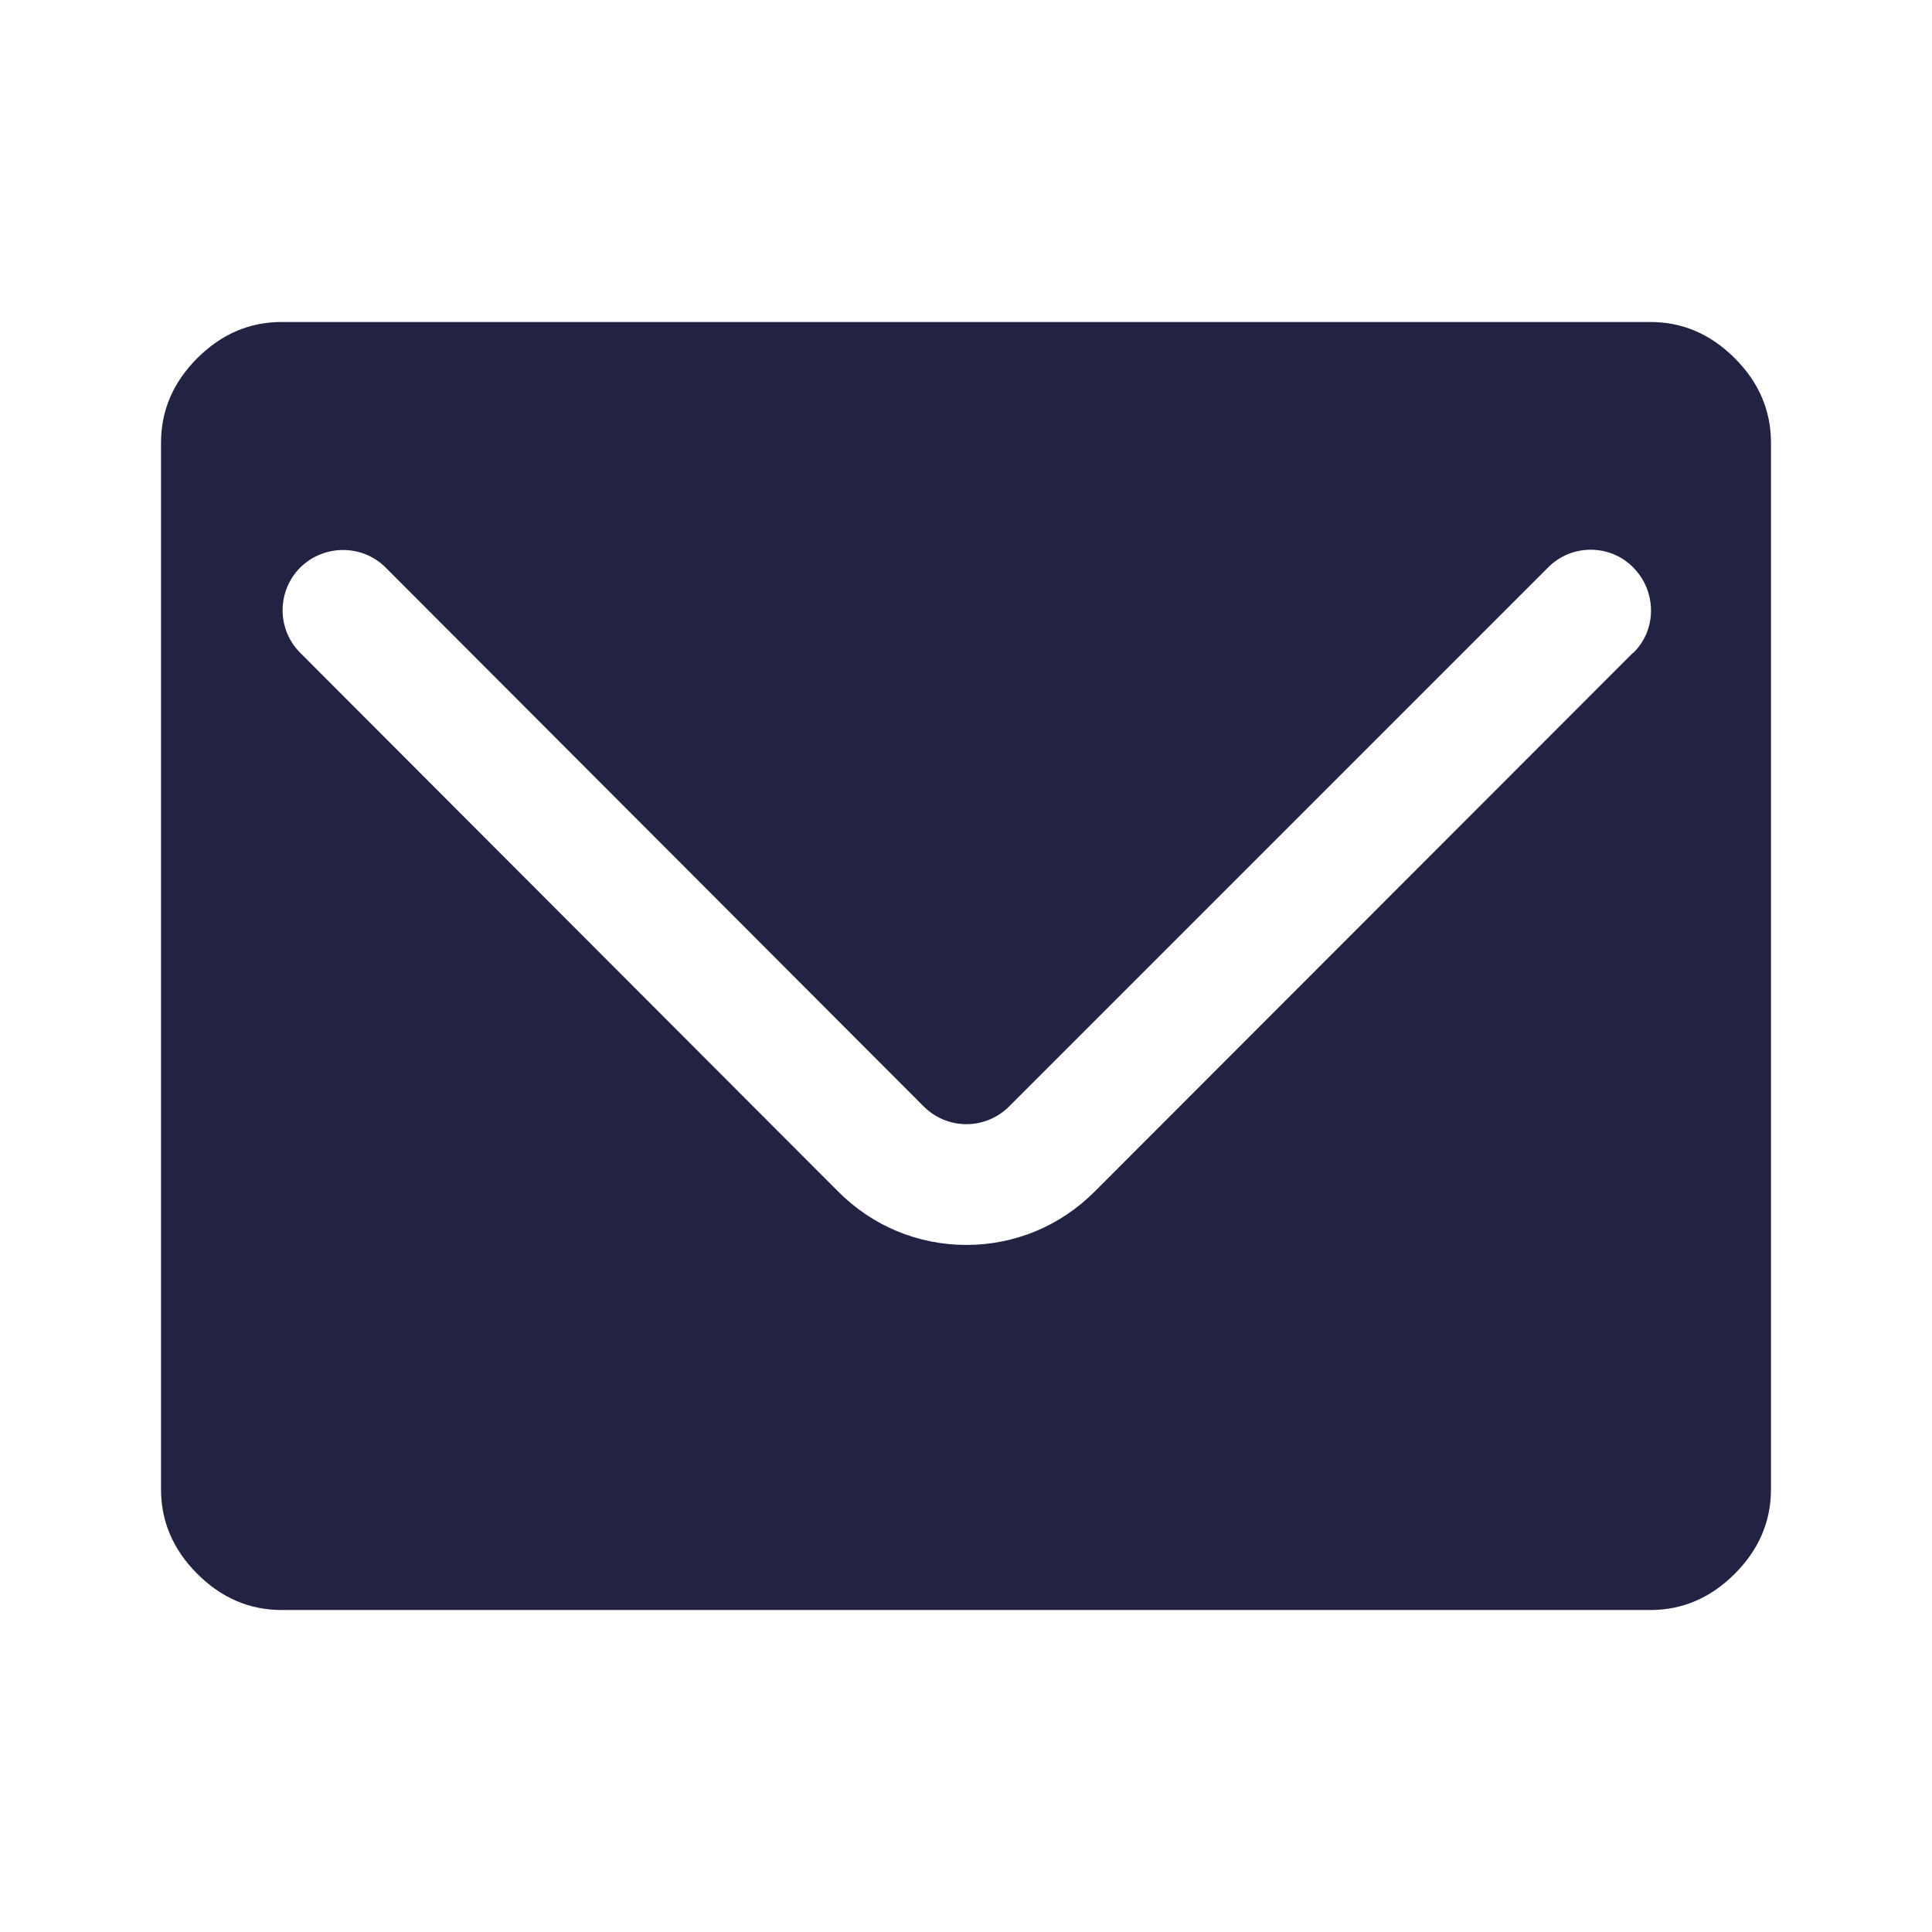
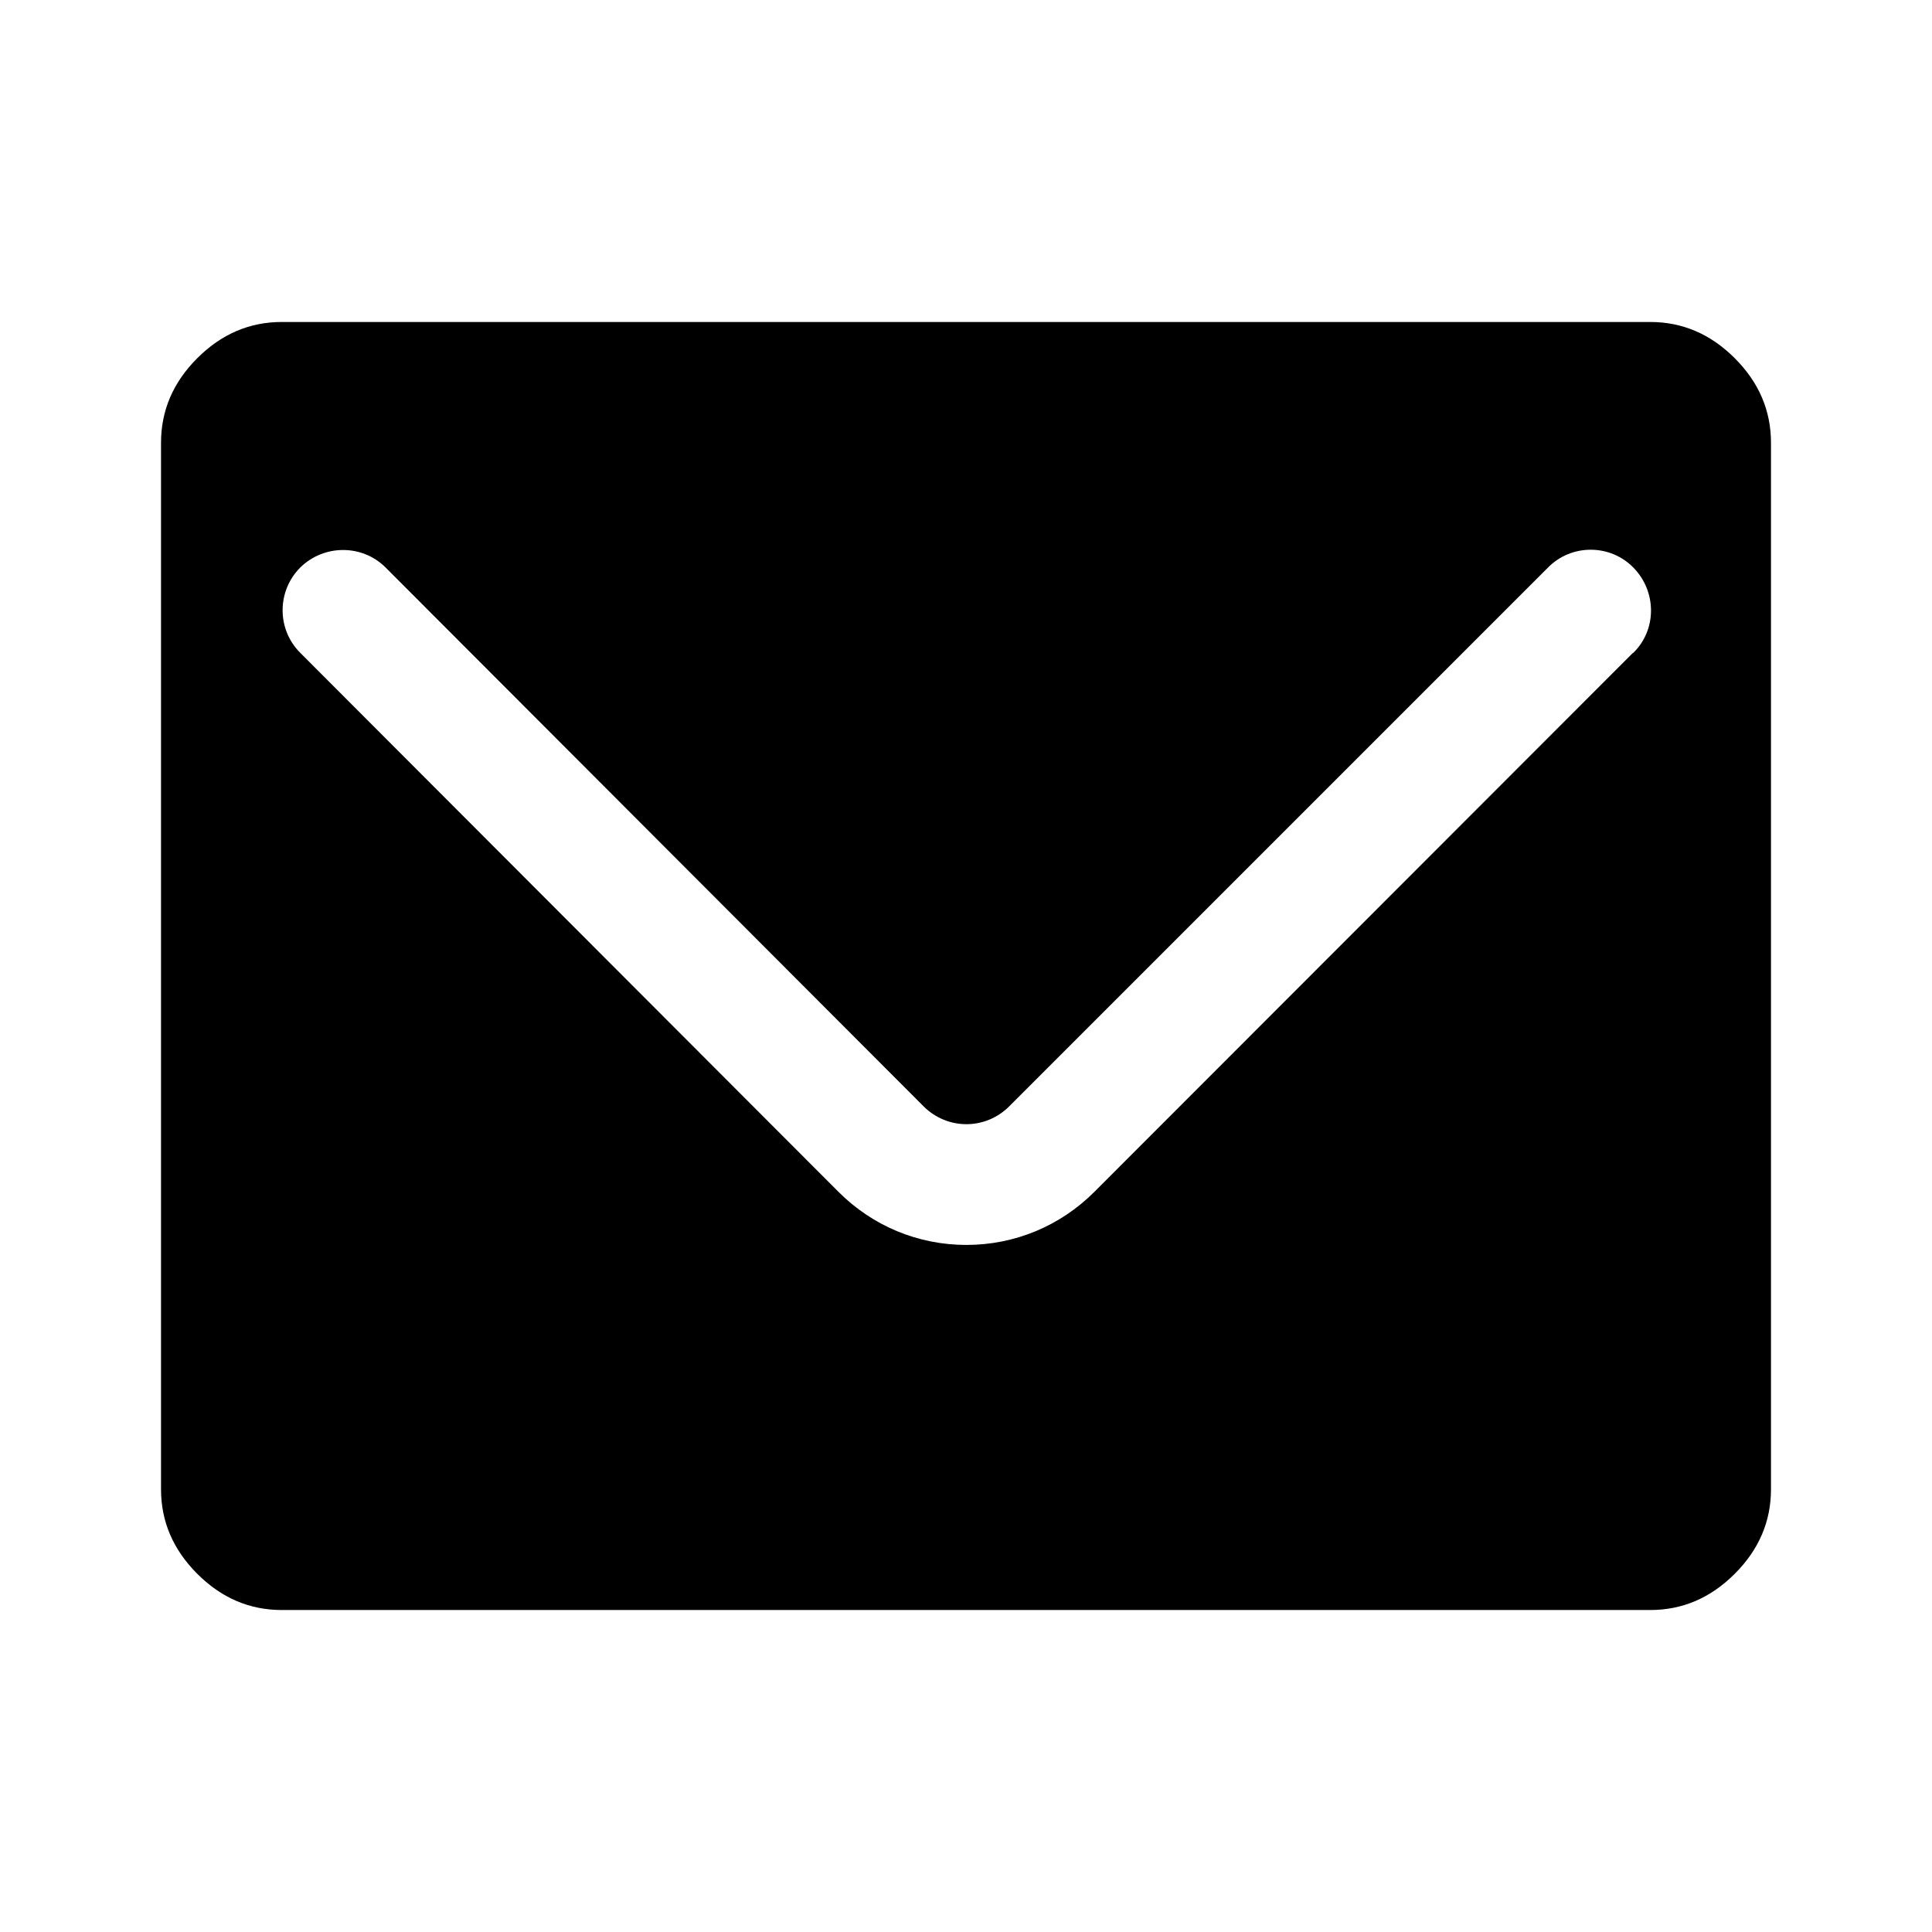
<svg xmlns="http://www.w3.org/2000/svg" width="32" height="32" viewBox="0 0 32 32" fill="none">
-   <path d="M28.733 5.933C28.333 5.533 27.867 5.333 27.333 5.333H4.667C4.133 5.333 3.667 5.533 3.267 5.933C2.867 6.333 2.667 6.8 2.667 7.333V24.667C2.667 25.2 2.867 25.667 3.267 26.067C3.667 26.467 4.133 26.667 4.667 26.667H27.333C27.867 26.667 28.333 26.467 28.733 26.067C29.133 25.667 29.333 25.2 29.333 24.667V7.333C29.333 6.8 29.133 6.333 28.733 5.933ZM27.047 10.813L18.127 19.74C17.56 20.307 16.807 20.62 16.007 20.62C15.207 20.62 14.453 20.307 13.887 19.74L4.973 10.813C4.58 10.42 4.587 9.787 4.973 9.4C5.367 9.013 6 9.013 6.387 9.4L15.3 18.327C15.487 18.513 15.74 18.62 16.007 18.62C16.273 18.62 16.527 18.513 16.713 18.327L25.64 9.4C26.027 9.007 26.667 9.007 27.053 9.4C27.44 9.793 27.447 10.427 27.053 10.813H27.047Z" fill="#222343" />
+   <path d="M28.733 5.933C28.333 5.533 27.867 5.333 27.333 5.333H4.667C4.133 5.333 3.667 5.533 3.267 5.933C2.867 6.333 2.667 6.8 2.667 7.333V24.667C2.667 25.2 2.867 25.667 3.267 26.067C3.667 26.467 4.133 26.667 4.667 26.667H27.333C27.867 26.667 28.333 26.467 28.733 26.067C29.133 25.667 29.333 25.2 29.333 24.667V7.333C29.333 6.8 29.133 6.333 28.733 5.933ZM27.047 10.813L18.127 19.74C17.56 20.307 16.807 20.62 16.007 20.62C15.207 20.62 14.453 20.307 13.887 19.74L4.973 10.813C4.58 10.42 4.587 9.787 4.973 9.4C5.367 9.013 6 9.013 6.387 9.4L15.3 18.327C15.487 18.513 15.74 18.62 16.007 18.62C16.273 18.62 16.527 18.513 16.713 18.327L25.64 9.4C26.027 9.007 26.667 9.007 27.053 9.4C27.44 9.793 27.447 10.427 27.053 10.813H27.047Z" fill="currentColor" />
</svg>
